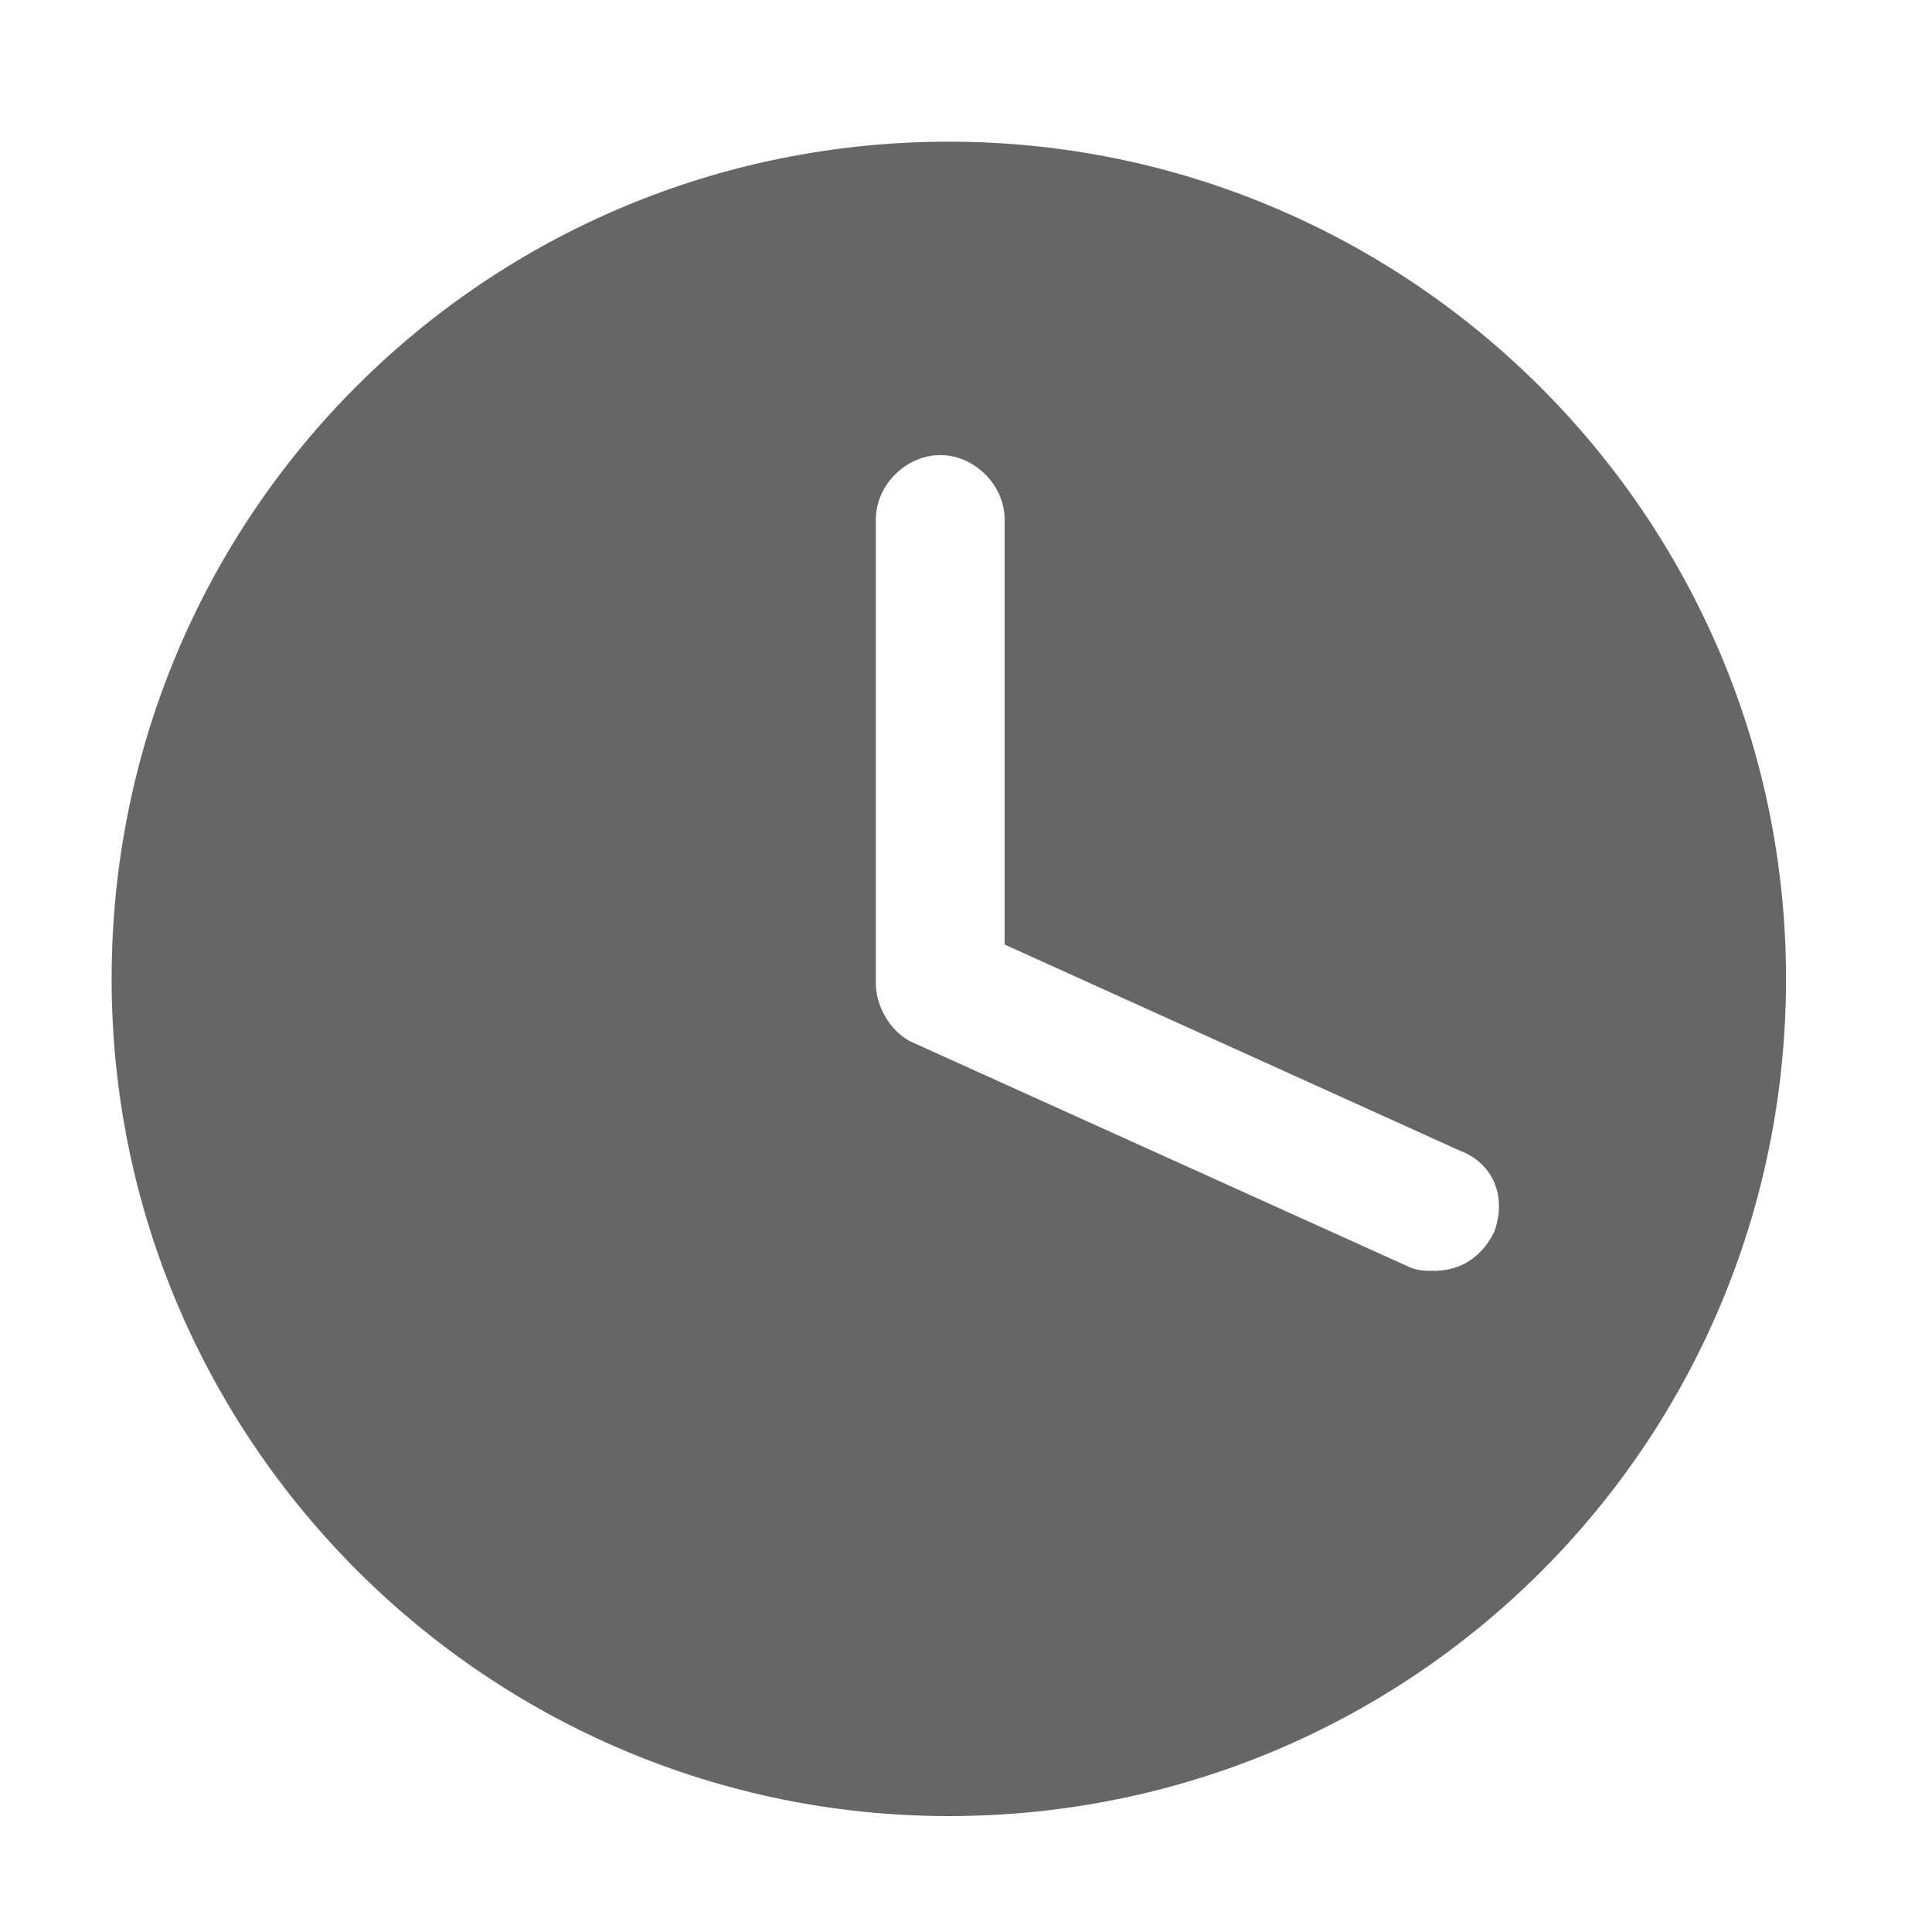
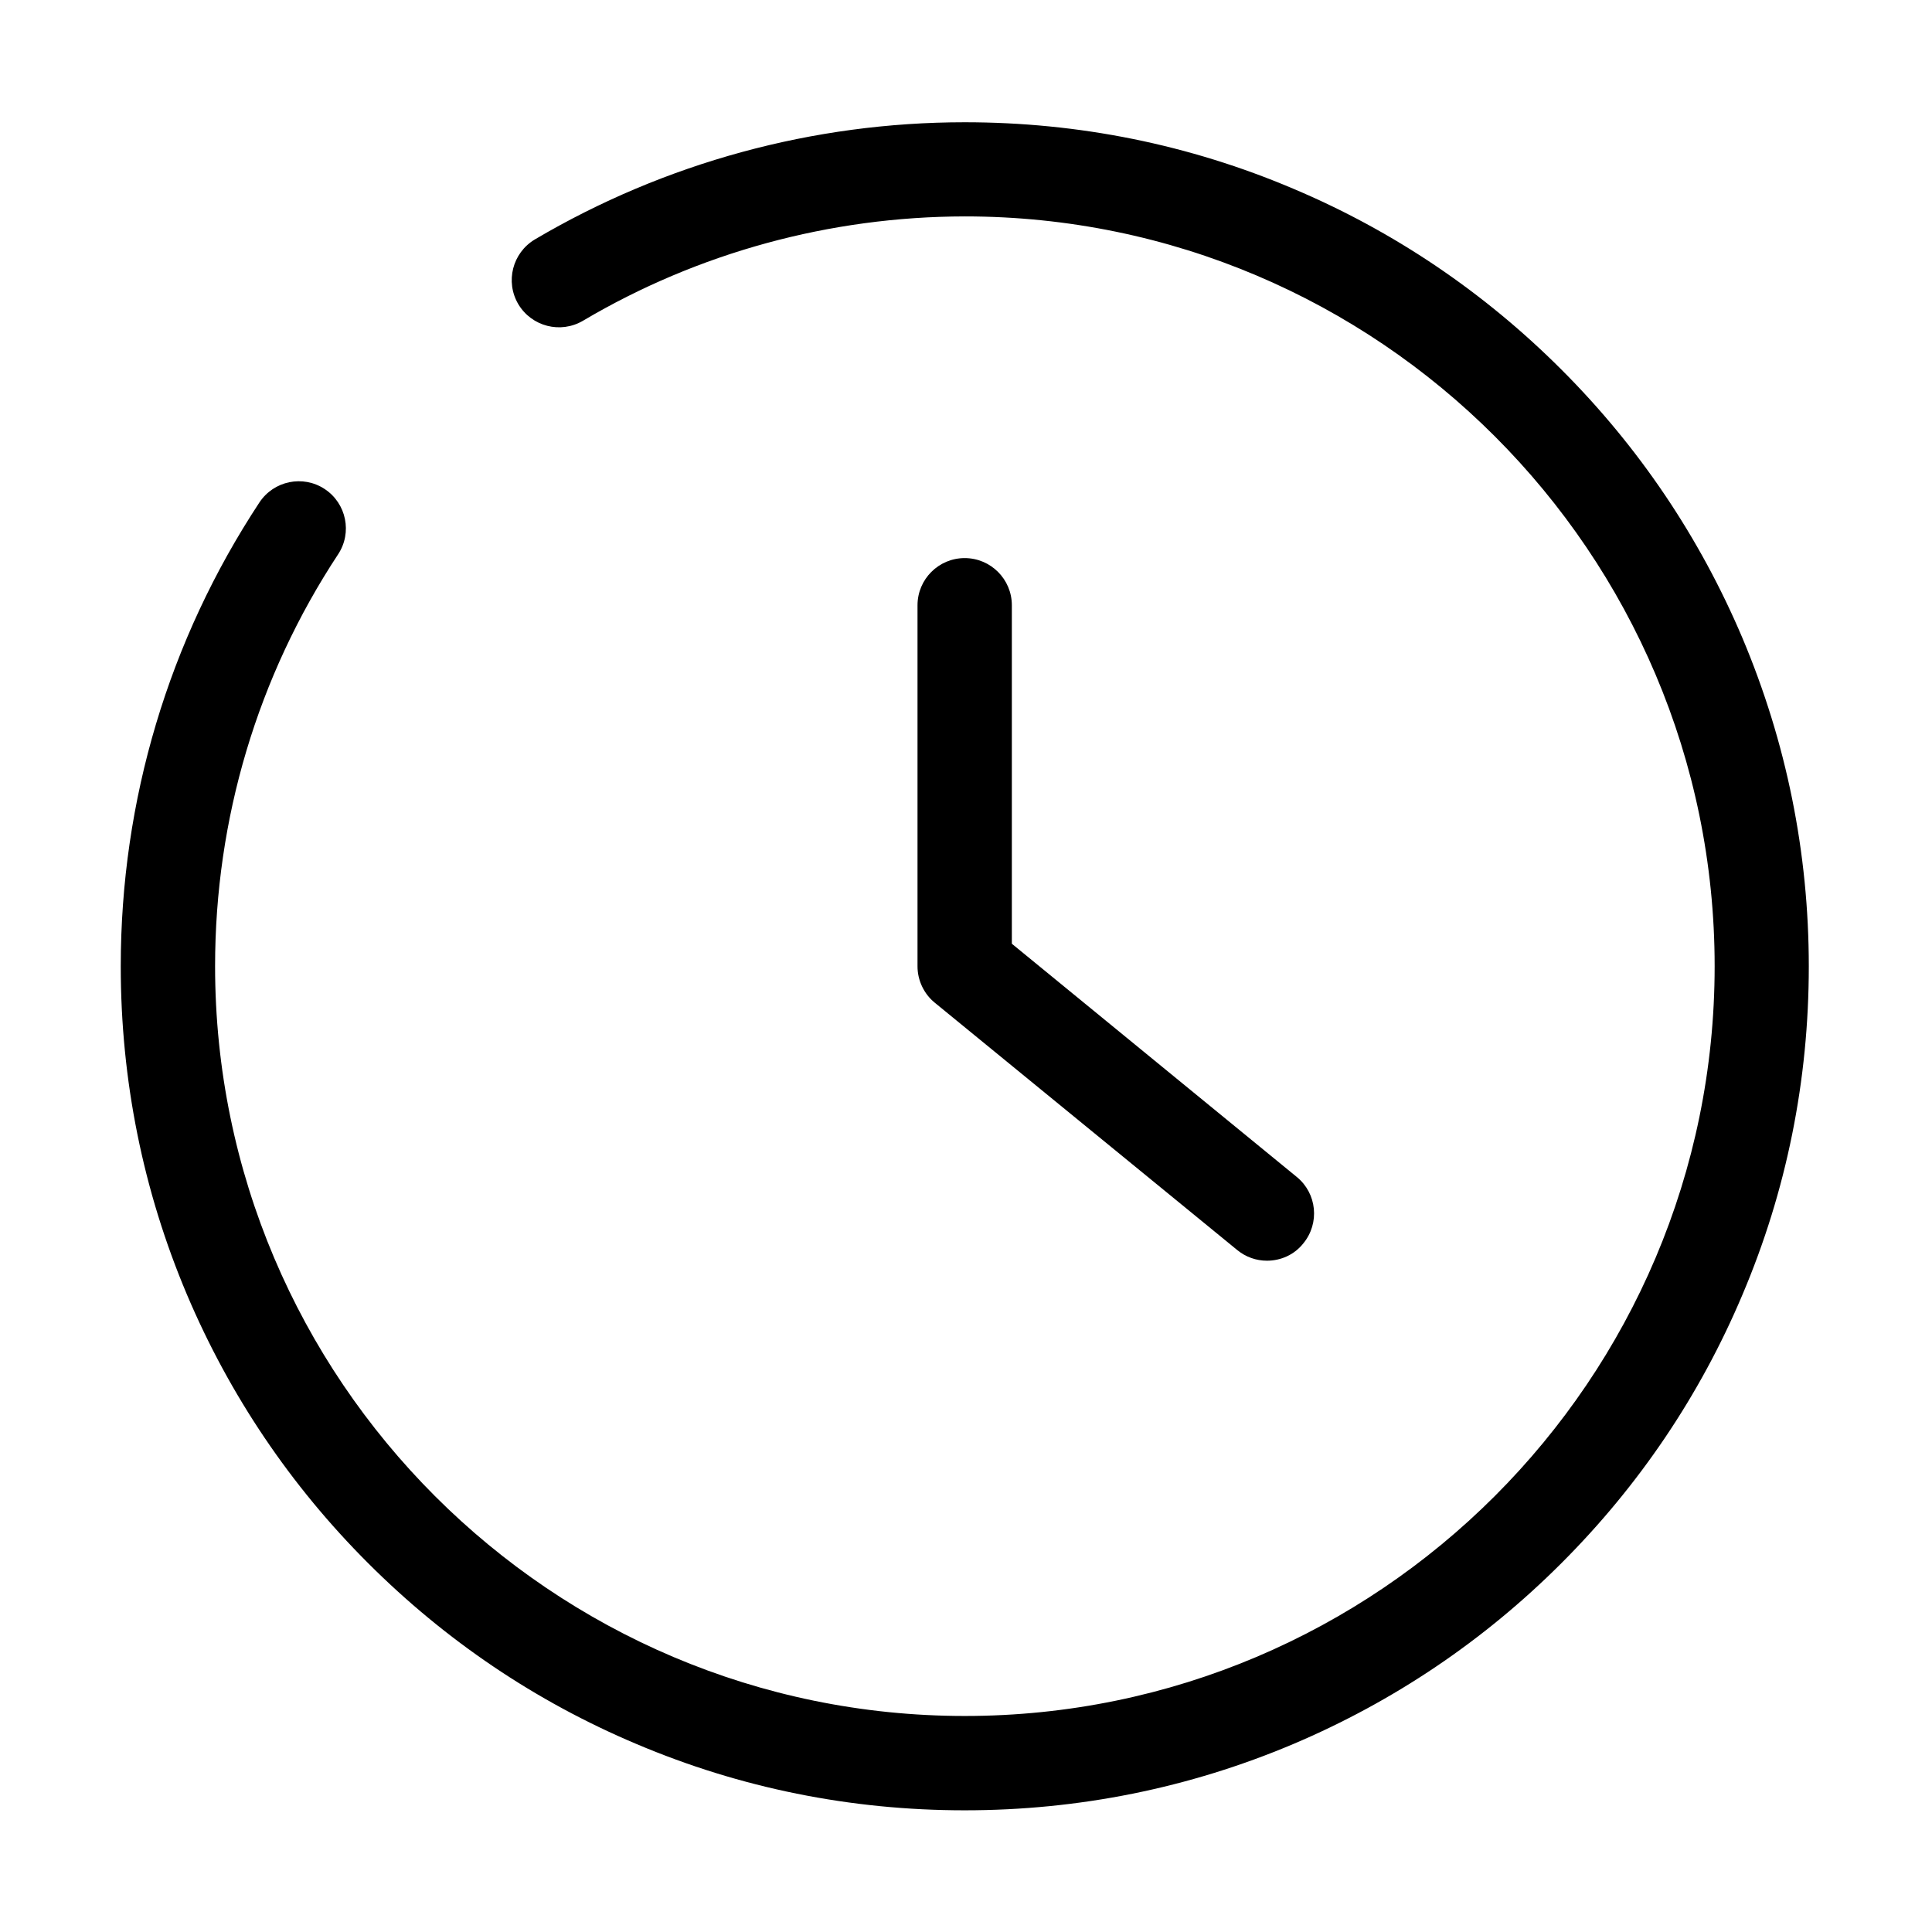
- <svg xmlns="http://www.w3.org/2000/svg" class="icon" width="200px" height="200.00px" viewBox="0 0 1024 1024" version="1.1">
-   <path fill="#666666" d="M502.898 75.093C257.138 75.093 59.164 273.067 59.164 518.827s200.249 443.733 443.733 443.733c245.76 0 443.733-197.973 443.733-443.733S746.382 75.093 502.898 75.093z m288.996 577.991c-6.827 13.653-18.204 20.48-31.858 20.48-4.551 0-9.102 0-13.653-2.276l-261.689-118.329c-11.378-4.551-20.48-18.204-20.48-31.858V275.342c0-18.204 15.929-34.133 34.133-34.133s34.133 15.929 34.133 34.133V500.622L773.689 609.849c18.204 6.827 25.031 25.031 18.204 43.236z" />
+ <svg xmlns="http://www.w3.org/2000/svg" t="1522047205618" class="icon" style="" viewBox="0 0 1024 1024" version="1.1" p-id="3713" width="32" height="32">
+   <defs>
+     <style type="text/css" />
+   </defs>
+   <path d="M511.3 959.5c-60.4 0-119-11.8-174.1-35.2-53.3-22.5-101.1-54.8-142.2-95.9-41.1-41.1-73.3-88.9-95.9-142.2C75.8 631.1 64 572.5 64 512.1c0-87.8 25.4-172.8 73.5-245.8 7.6-11.5 23.1-14.7 34.6-7.1s14.7 23.1 7.1 34.6C136.5 358.6 114 434.1 114 512.1c0 219.1 178.3 397.4 397.4 397.4 219.1 0 397.4-178.3 397.4-397.4 0-219.1-178.3-397.4-397.4-397.4C440 114.8 370 133.9 309 170c-11.9 7-27.2 3.1-34.3-8.8-7-11.9-3.1-27.2 8.8-34.3C352.3 86.3 431 64.8 511.3 64.8c60.4 0 119 11.8 174.1 35.2 53.3 22.5 101.1 54.8 142.2 95.9 41.1 41.1 73.3 88.9 95.9 142.2 23.3 55.2 35.2 113.8 35.2 174.1 0 60.4-11.8 119-35.2 174.1-22.5 53.3-54.8 101.1-95.9 142.2s-88.9 73.3-142.2 95.9c-55.1 23.3-113.7 35.1-174.1 35.1z" p-id="3714" />
+   <path d="M671.5 668.2c-5.6 0-11.2-1.9-15.8-5.7l-160.2-131c-5.8-4.7-9.2-11.9-9.2-19.3V320.8c0-13.8 11.2-25 25-25s25 11.2 25 25v179.4l151 123.6c10.7 8.7 12.3 24.5 3.5 35.2-4.8 6.1-12 9.2-19.3 9.2z" p-id="3715" />
</svg>
